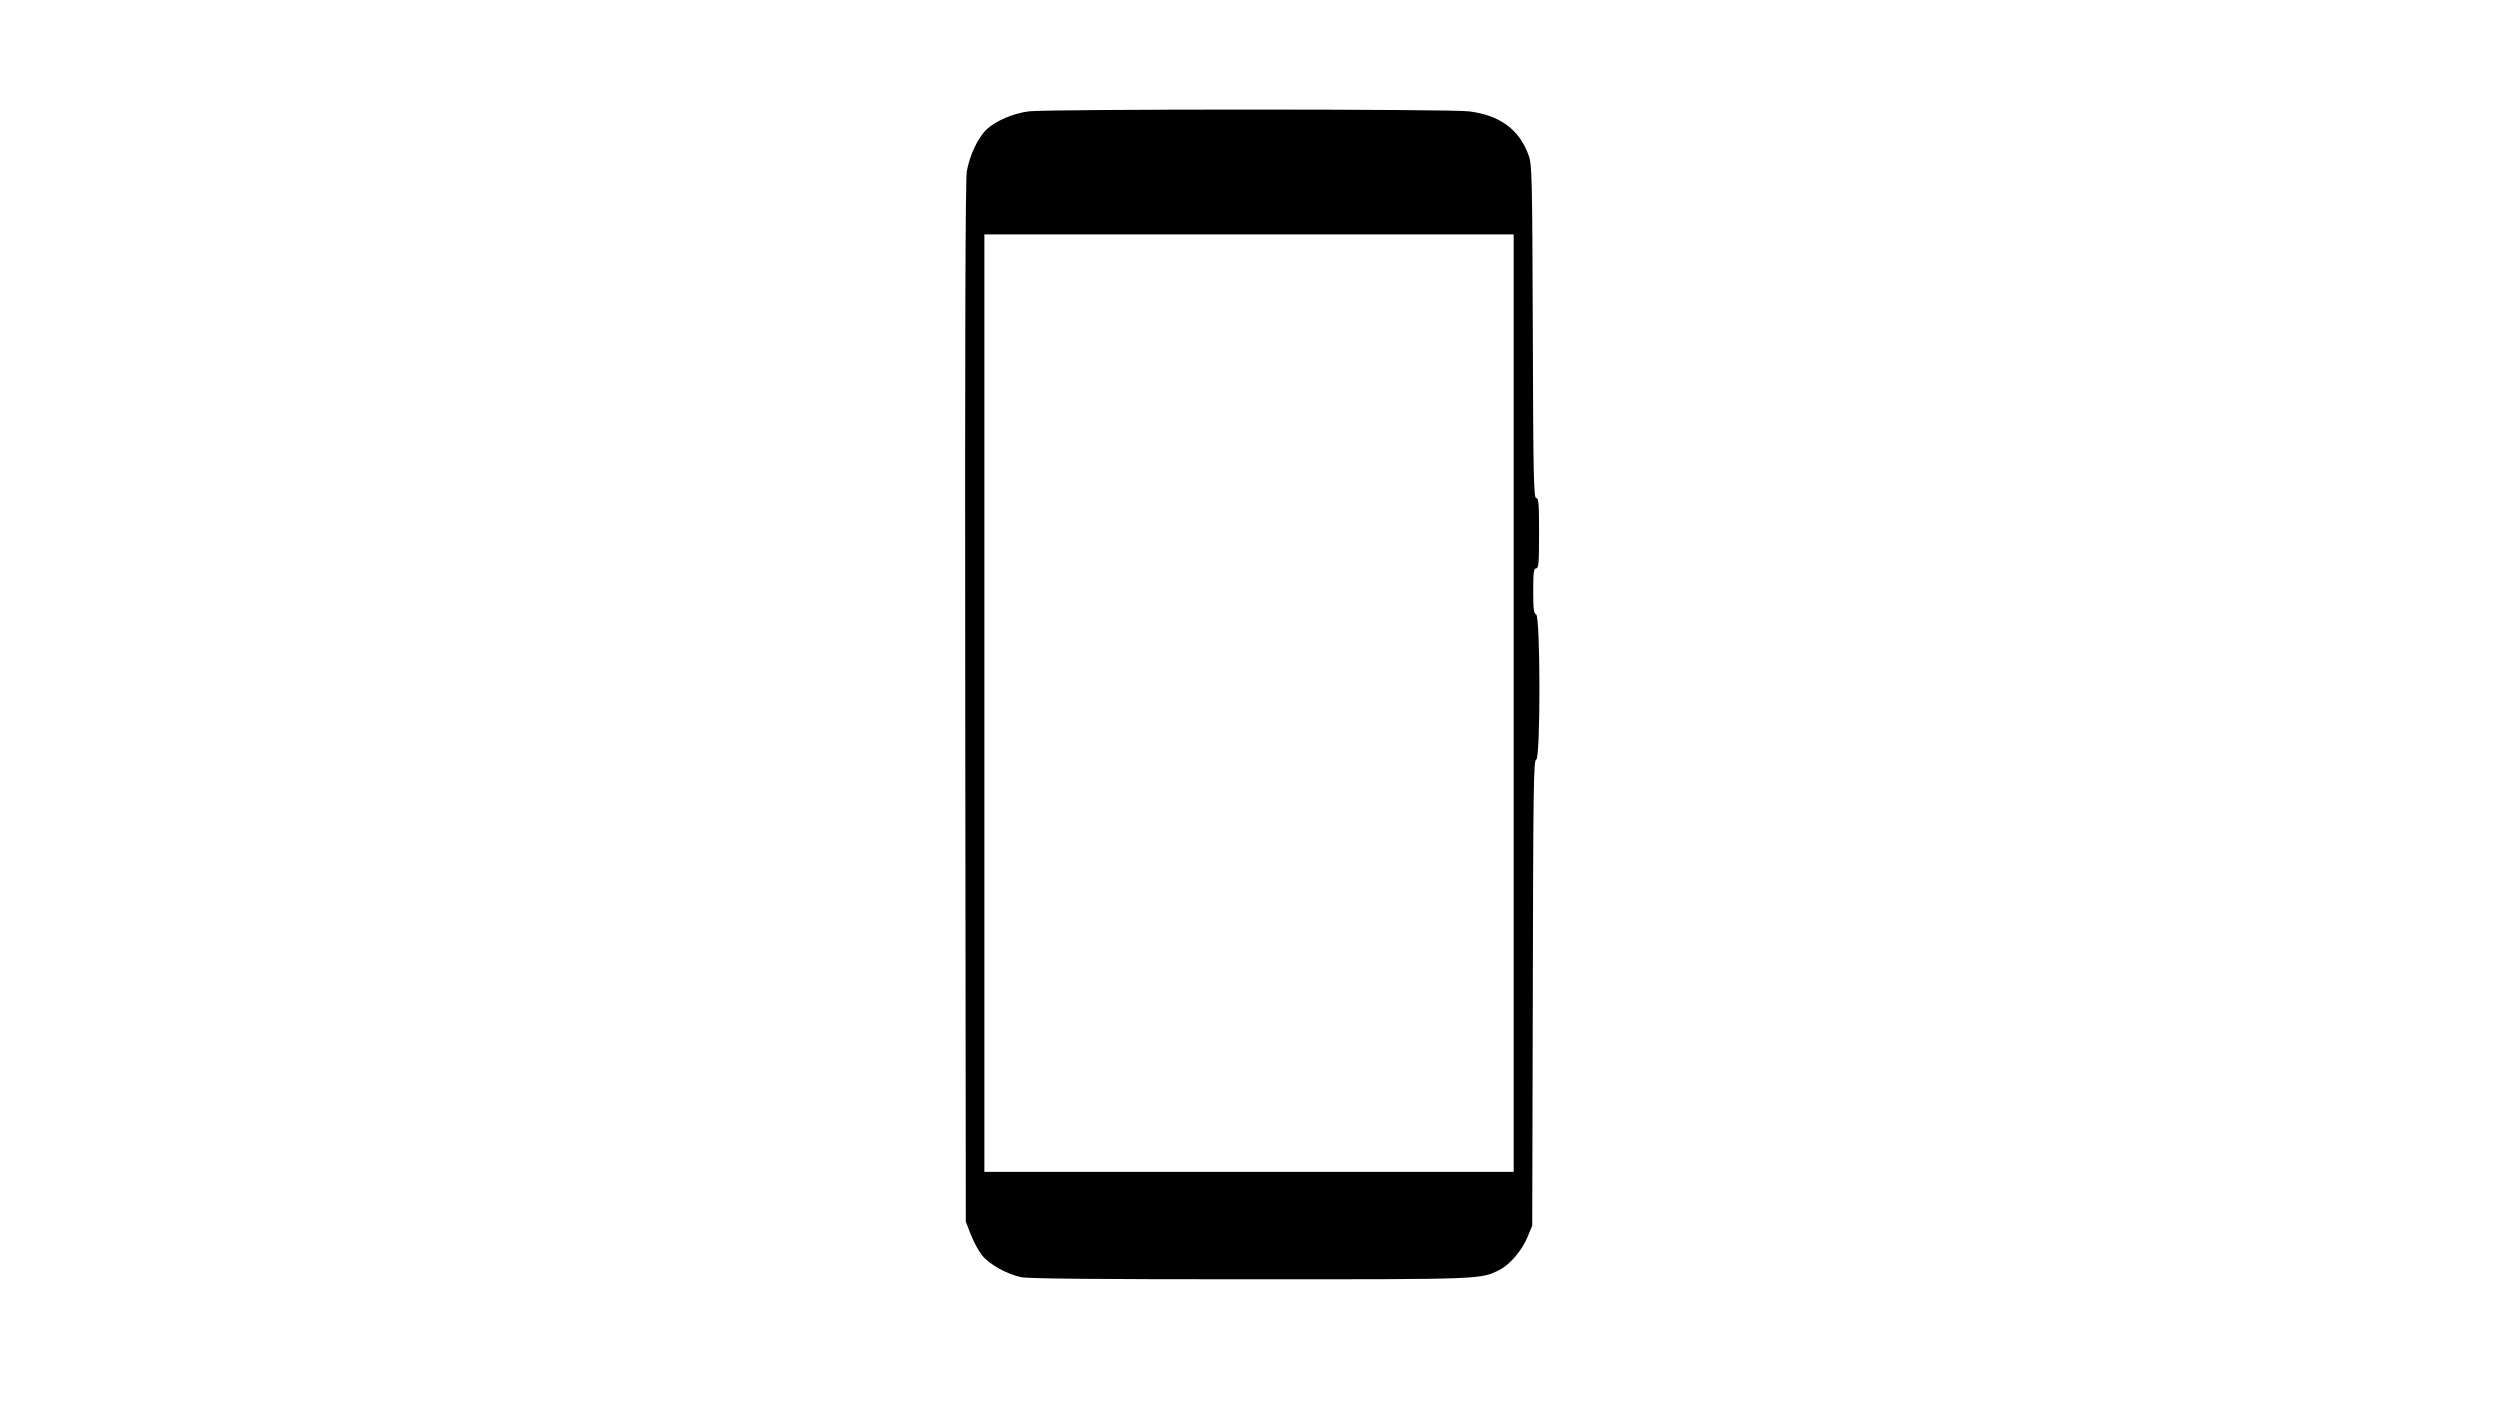
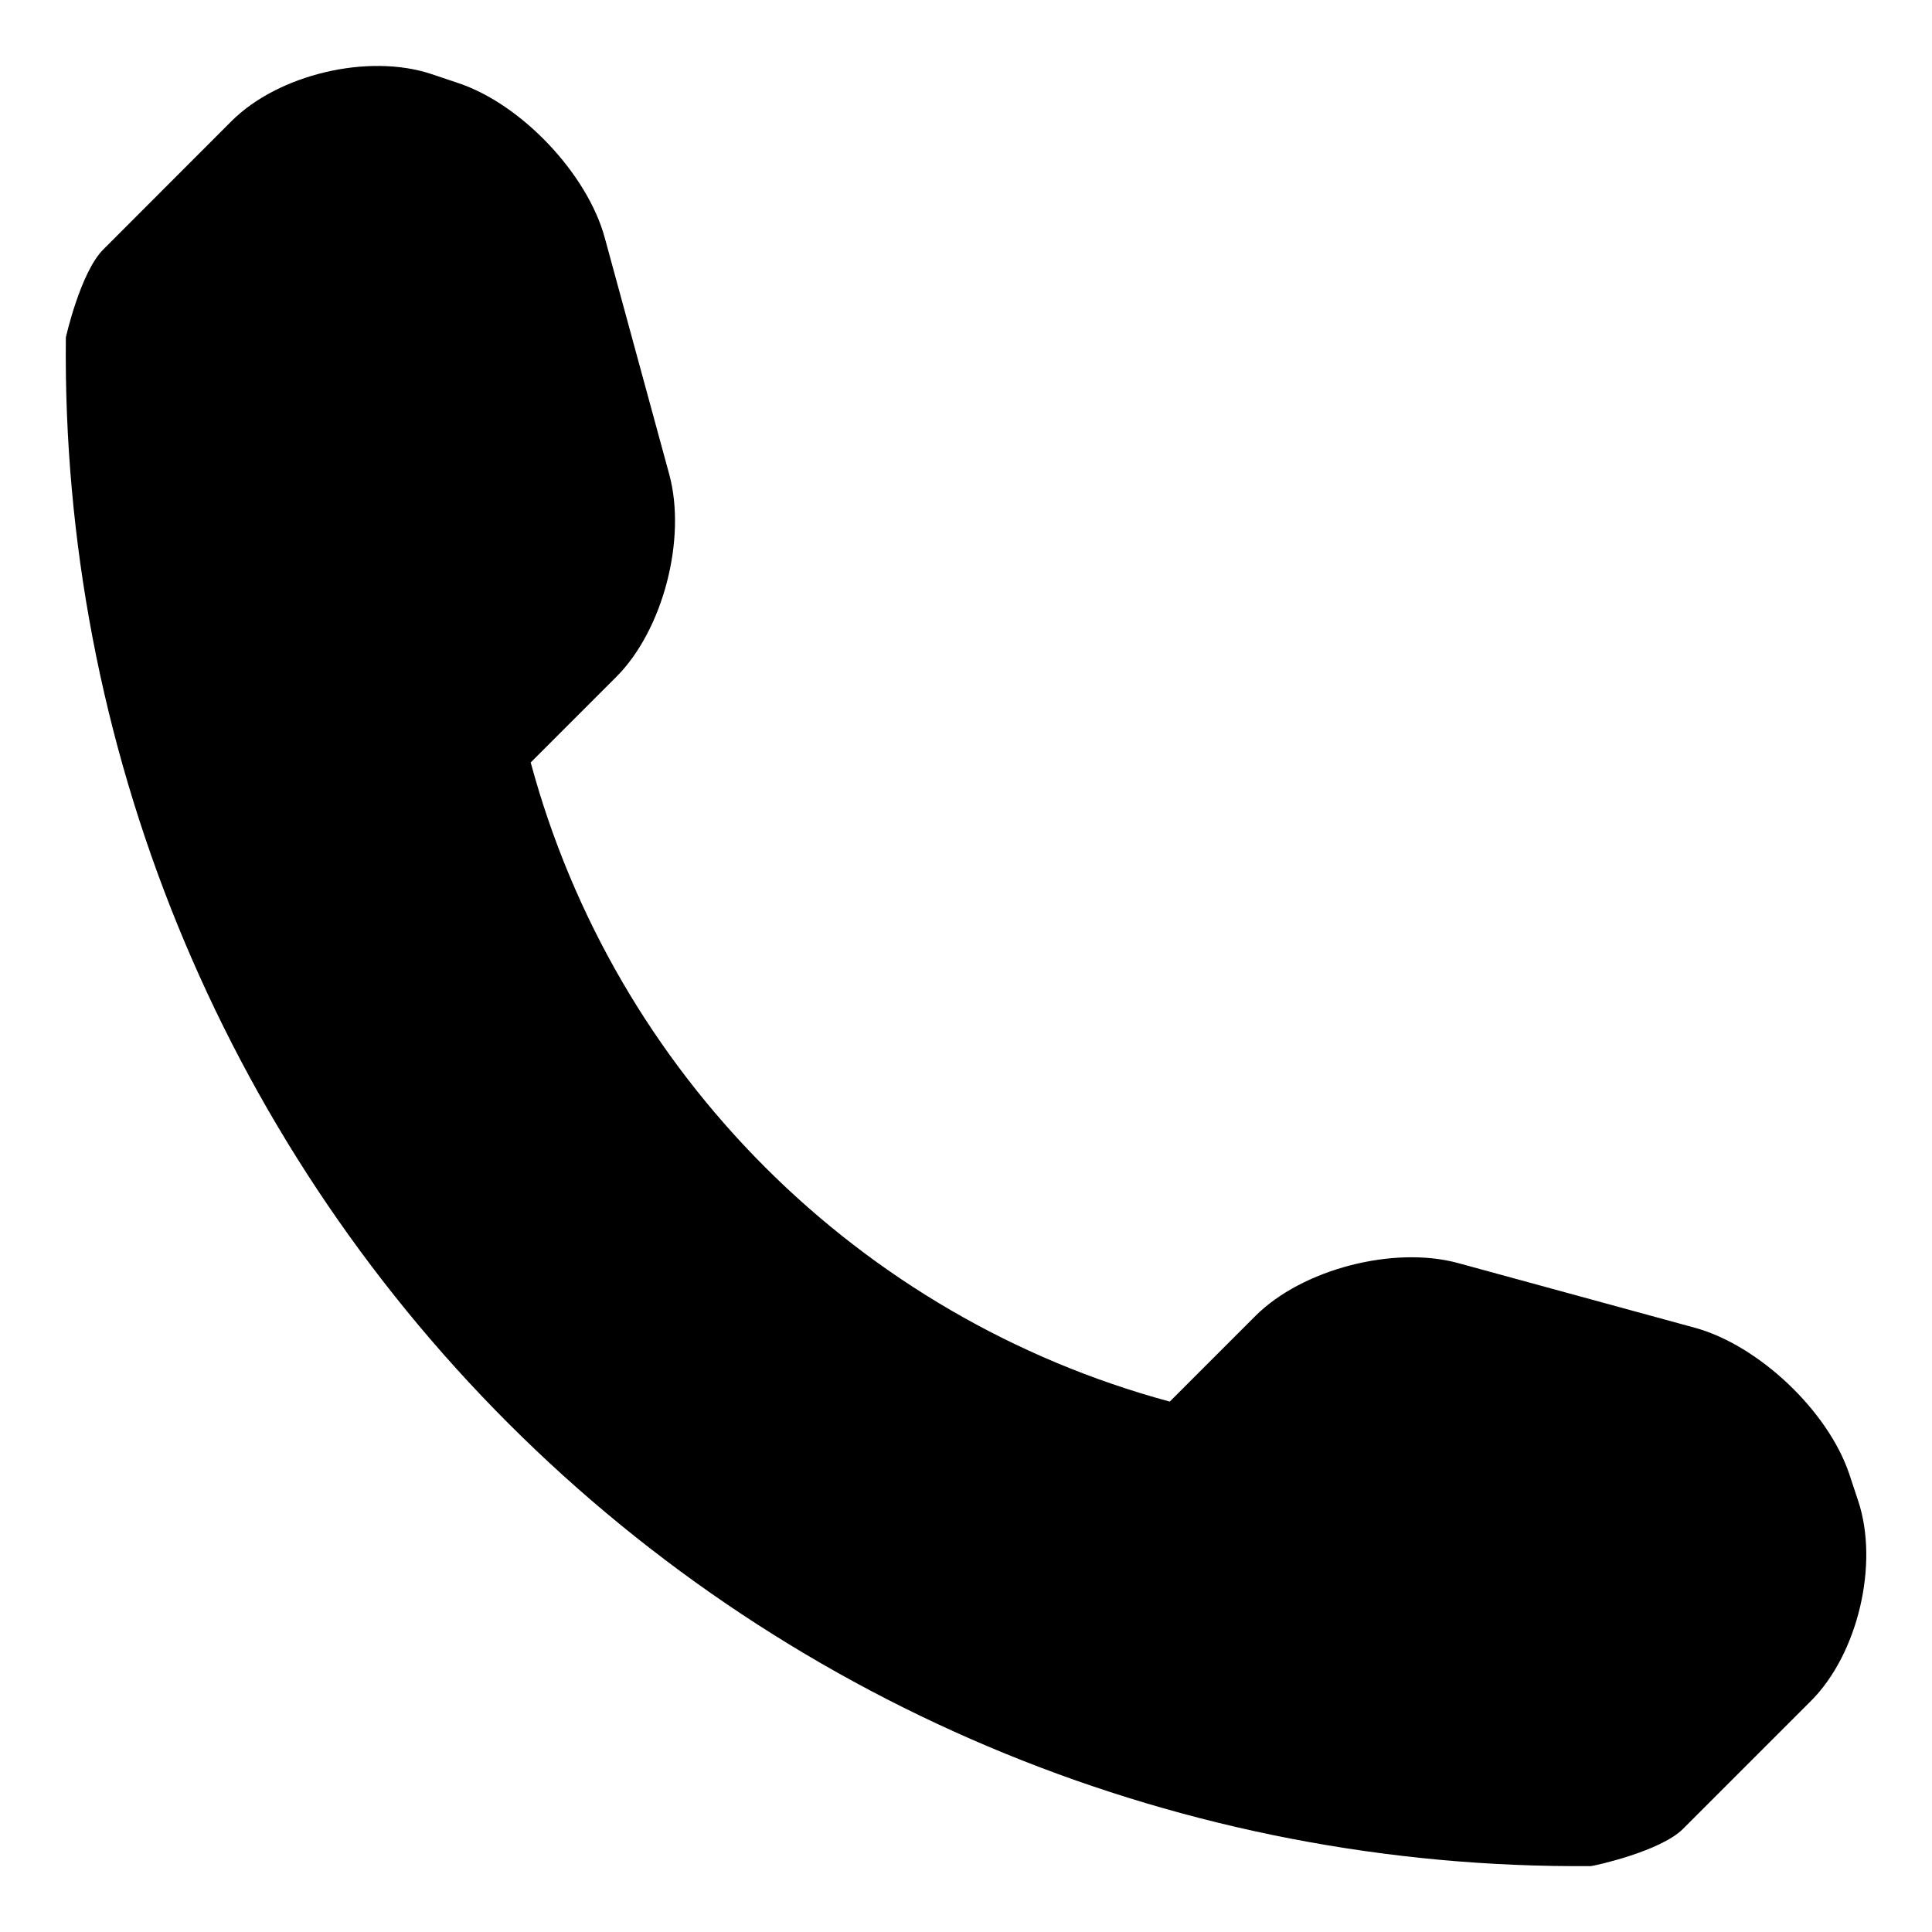
- <svg xmlns="http://www.w3.org/2000/svg" version="1.0" width="1280pt" height="720pt" viewBox="0 0 1280 720" preserveAspectRatio="xMidYMid meet">
-   <g transform="translate(0,720) scale(0.1,-0.1)" fill="#000000" stroke="none">
-     <path d="M5268 6630 c-79 -10 -169 -48 -217 -93 -44 -42 -87 -133 -101 -215 -7 -48 -10 -820 -8 -2722 l3 -2655 26 -67 c14 -36 40 -84 57 -105 37 -47 126 -96 200 -112 37 -8 392 -11 1174 -11 1204 0 1178 -1 1279 50 51 27 114 101 141 169 l23 56 3 1193 c2 1043 4 1192 17 1192 23 0 22 735 0 744 -12 4 -15 27 -15 121 0 96 3 115 15 115 13 0 15 27 15 180 0 152 -2 180 -15 180 -12 0 -15 111 -17 853 -3 802 -4 855 -22 903 -47 131 -148 205 -306 224 -100 12 -2149 12 -2252 0z m2482 -3030 l0 -2400 -1355 0 -1355 0 0 2400 0 2400 1355 0 1355 0 0 -2400z" />
-   </g>
+ <svg xmlns="http://www.w3.org/2000/svg" version="1.1" id="Layer_1" x="0px" y="0px" width="512px" height="512px" viewBox="0 0 512 512" enable-background="new 0 0 512 512" xml:space="preserve">
+   <path d="M492.438,397.75l-2.375-7.156c-5.625-16.719-24.063-34.156-41-38.75l-62.688-17.125c-17-4.625-41.25,1.594-53.688,14.031  L310,371.438c-82.453-22.281-147.109-86.938-169.359-169.375l22.688-22.688c12.438-12.438,18.656-36.656,14.031-53.656L160.266,63  c-4.625-16.969-22.094-35.406-38.781-40.969l-7.156-2.406c-16.719-5.563-40.563,0.063-53,12.5L27.391,66.094  c-6.063,6.031-9.938,23.281-9.938,23.344C16.266,197.188,58.516,301,134.734,377.219c76.031,76.031,179.453,118.219,286.891,117.313  c0.563,0,18.313-3.813,24.375-9.844l33.938-33.938C492.375,438.313,498,414.469,492.438,397.75z" />
</svg>
